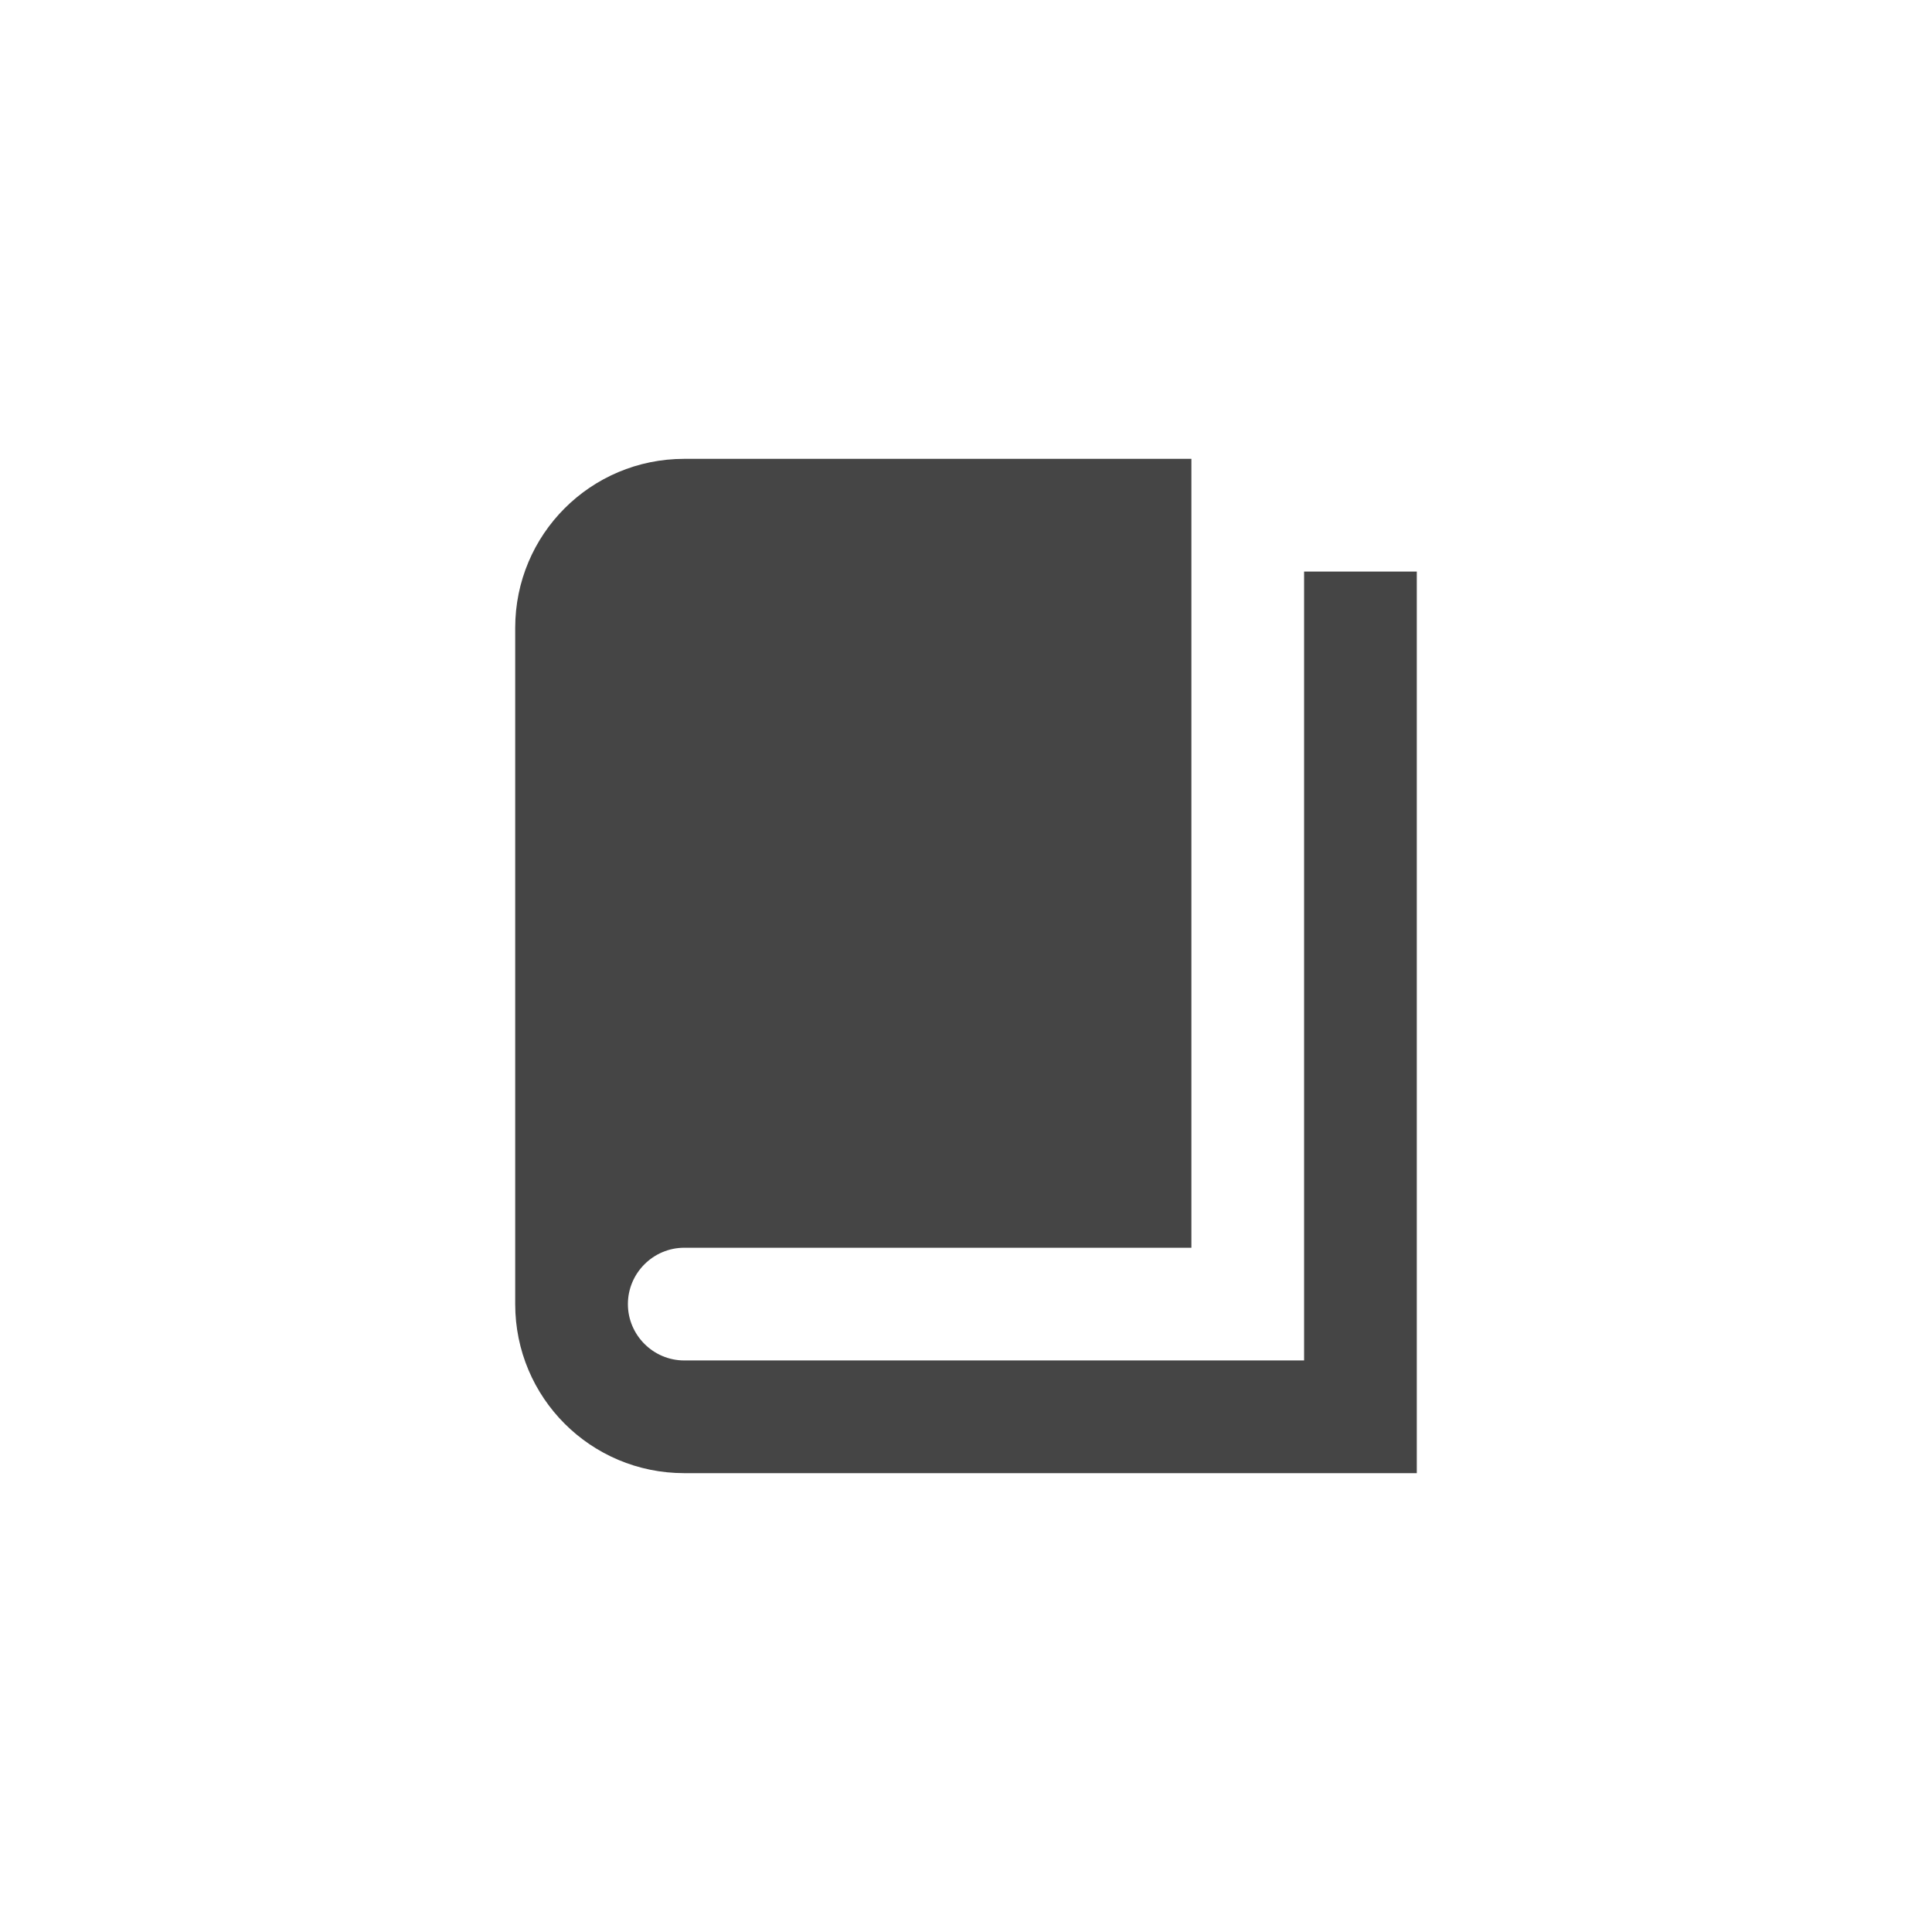
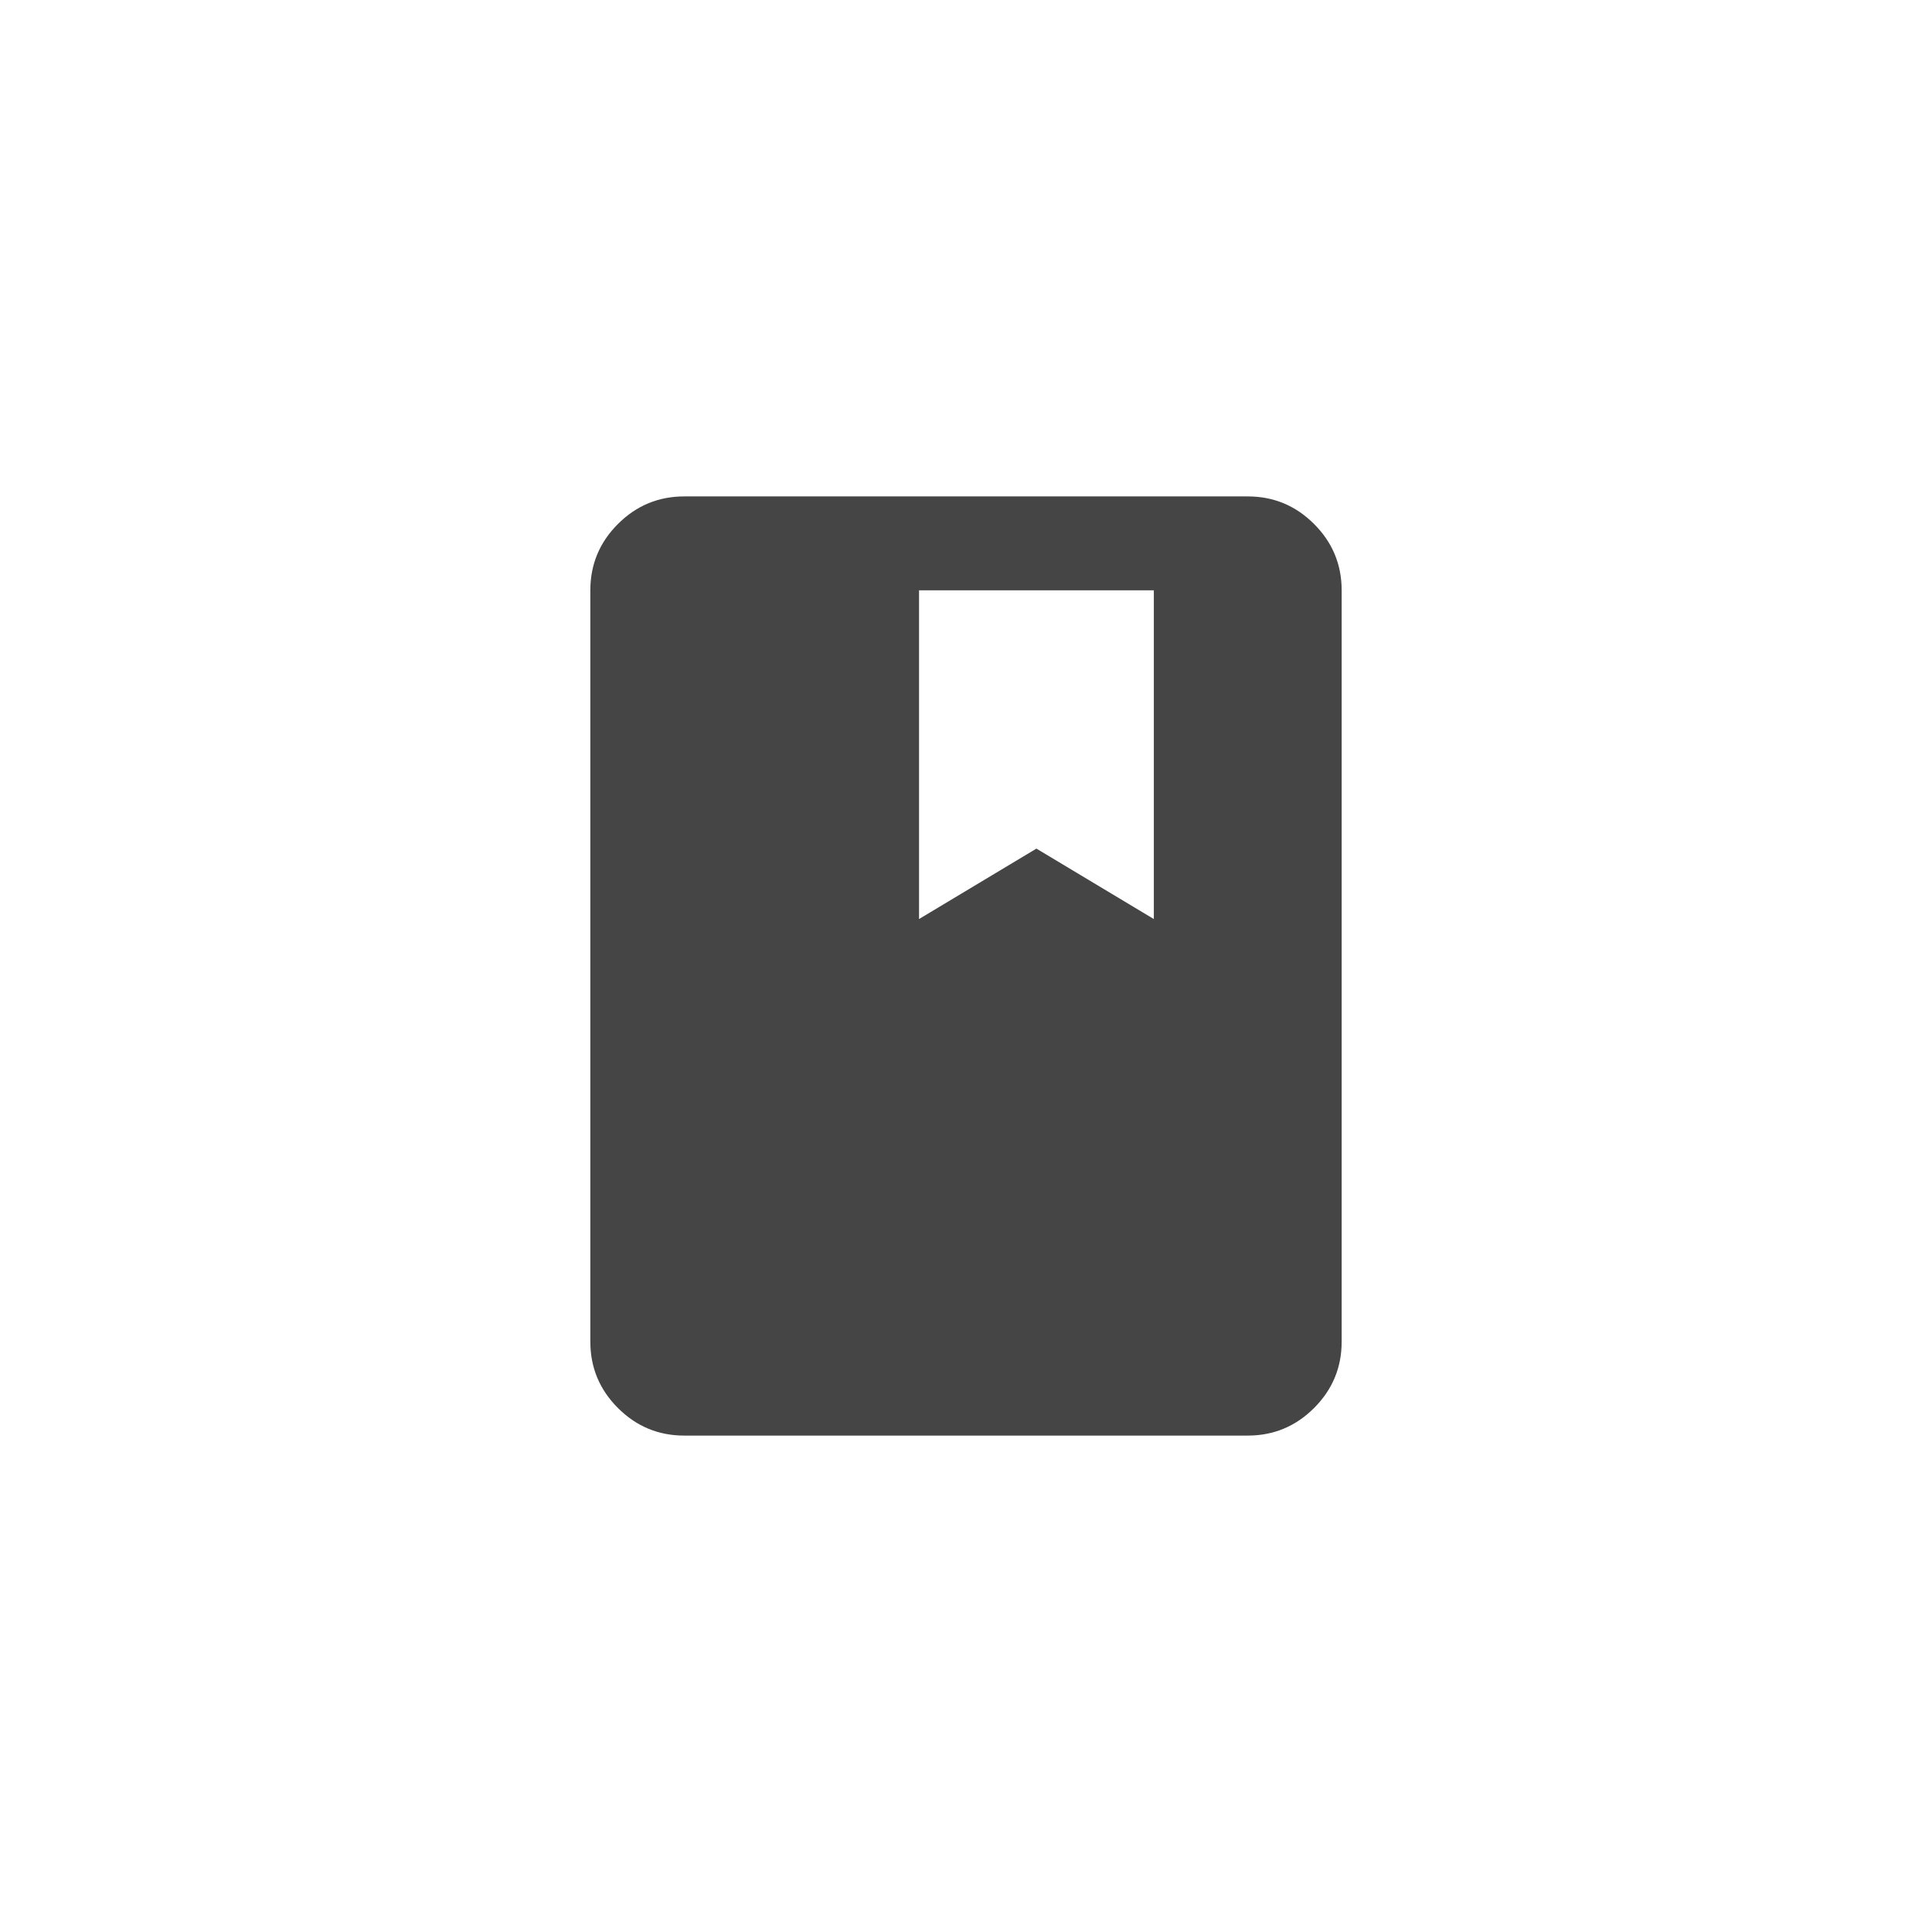
<svg xmlns="http://www.w3.org/2000/svg" viewBox="0 0 180 180">
  <rect width="180" height="180" fill="#ffffff" />
-   <path transform="translate(90 90) scale(5.25) translate(-10 -10)" fill="#454545" d="M16 3h2v16H5c-1.66 0-3-1.34-3-3V4c0-1.66 1.34-3 3-3h9v14H5c-.55 0-1 .45-1 1s.45 1 1 1h11V3z" />
+   <path transform="translate(90 90) scale(0.109375) translate(-480 480)" fill="#454545" d="M240-80q-33 0-56.5-23.5T160-160v-640q0-33 23.5-56.5T240-880h480q33 0 56.5 23.5T800-800v640q0 33-23.5 56.5T720-80H240Zm200-440 100-60 100 60v-280H440v280Z" />
</svg>
